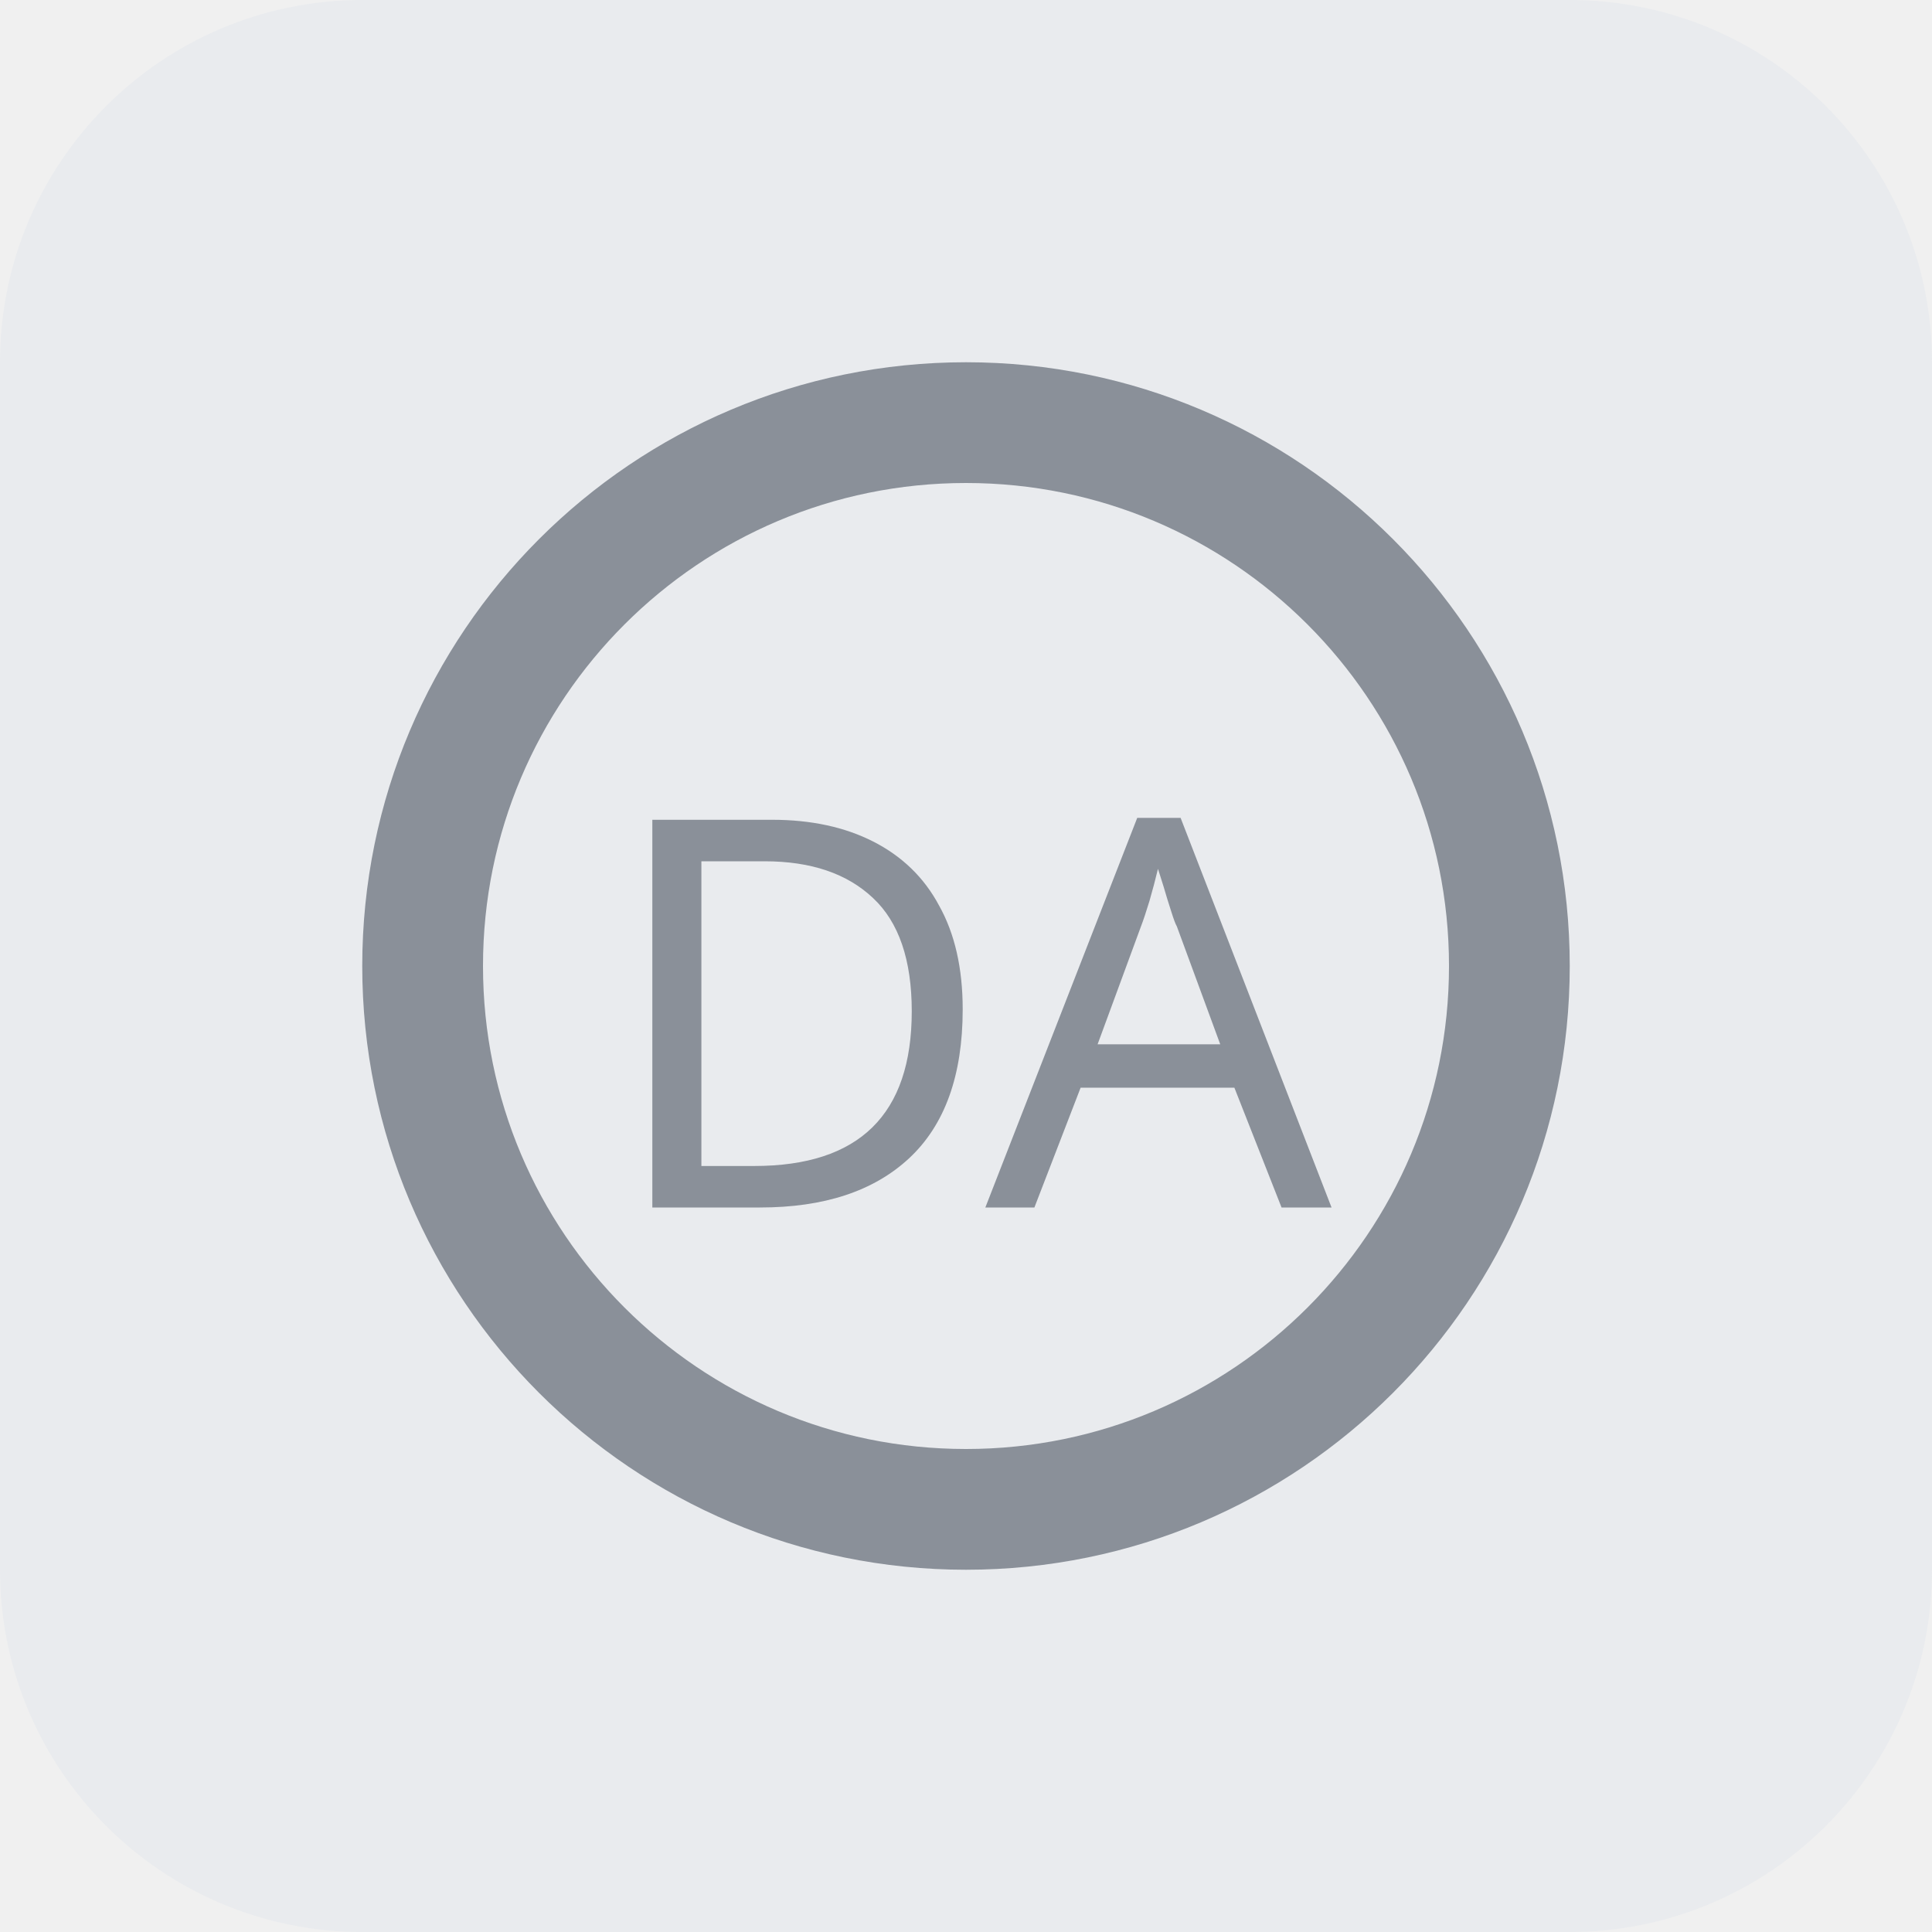
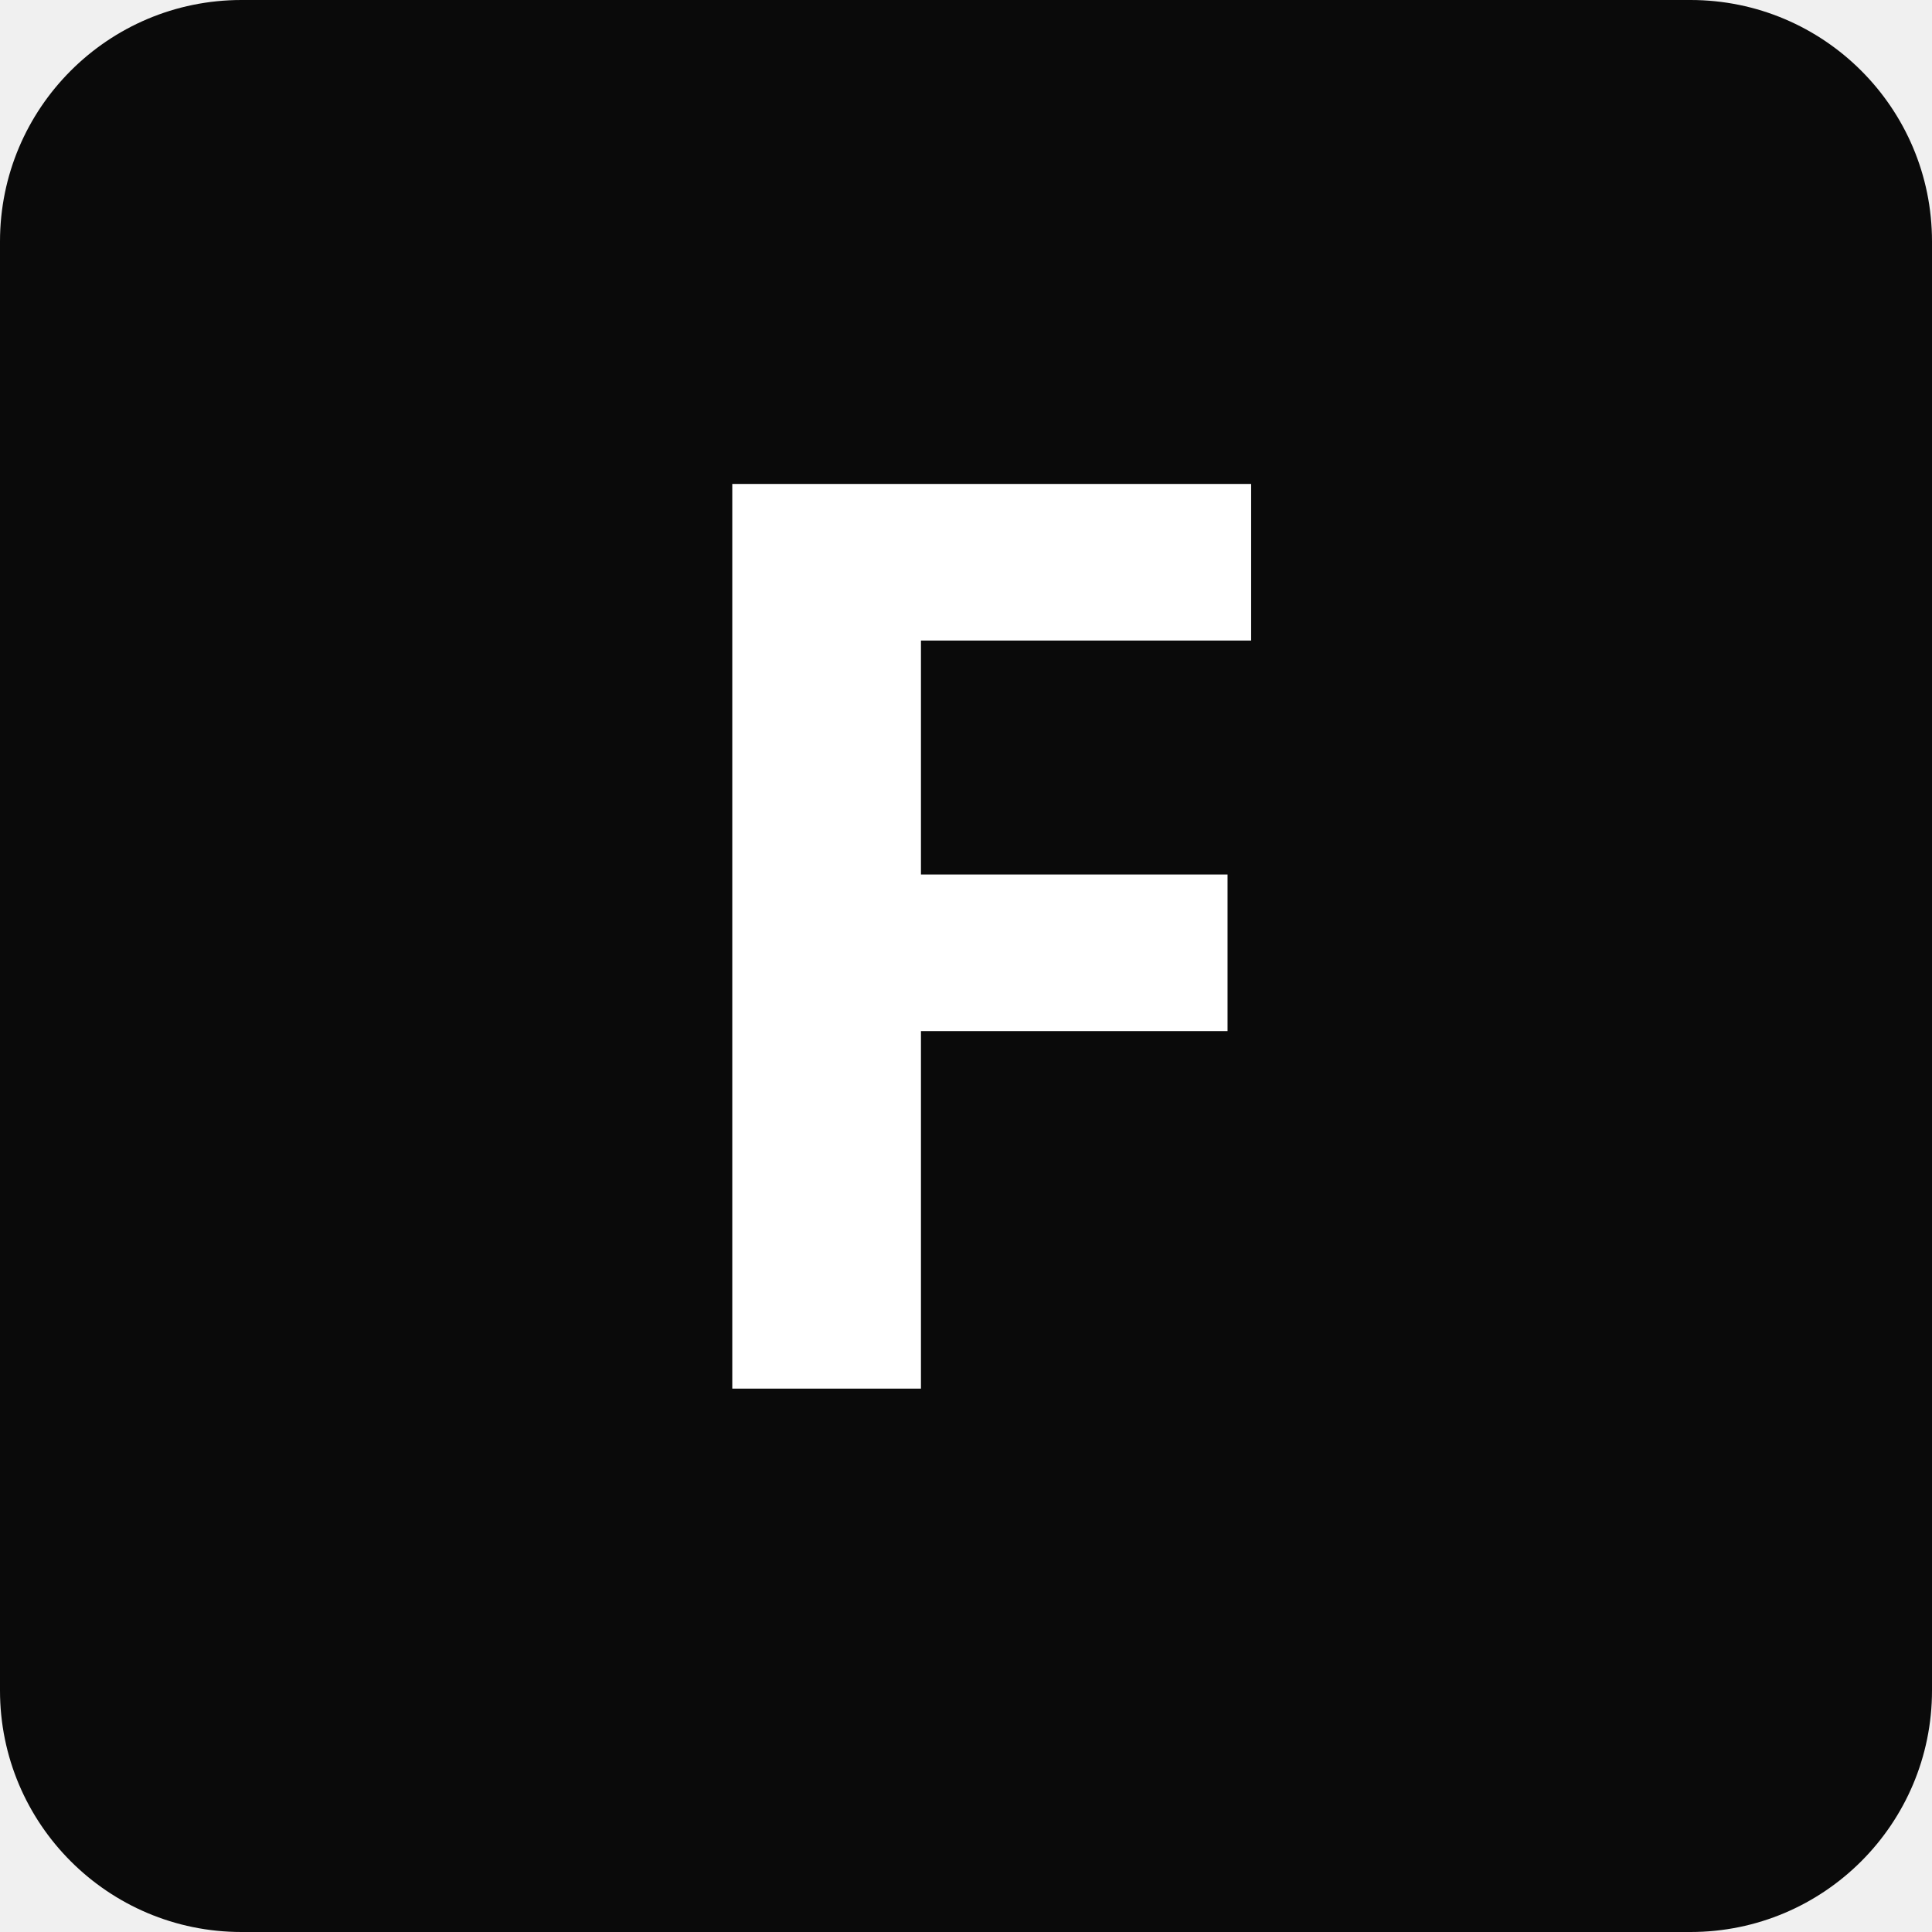
- <svg xmlns="http://www.w3.org/2000/svg" viewBox="0 0 32 32">
-   <rect width="32" height="32" rx="6" fill="#e9ebee" />
-   <circle cx="16" cy="16" r="9" fill="none" stroke="#8a9099" stroke-width="2" />
-   <text x="16" y="20" font-family="system-ui, sans-serif" font-size="9" fill="#8a9099" text-anchor="middle">DA</text>
+ <svg xmlns="http://www.w3.org/2000/svg" viewBox="0 0 32 32" role="img" aria-label="Fausto Formica">
+   <rect width="32" height="32" rx="4" fill="#0a0a0a" />
+   <text x="16" y="23" text-anchor="middle" font-family="'Open Sans',Arial,sans-serif" font-size="21" font-weight="700" fill="#ffffff">F</text>
</svg>
